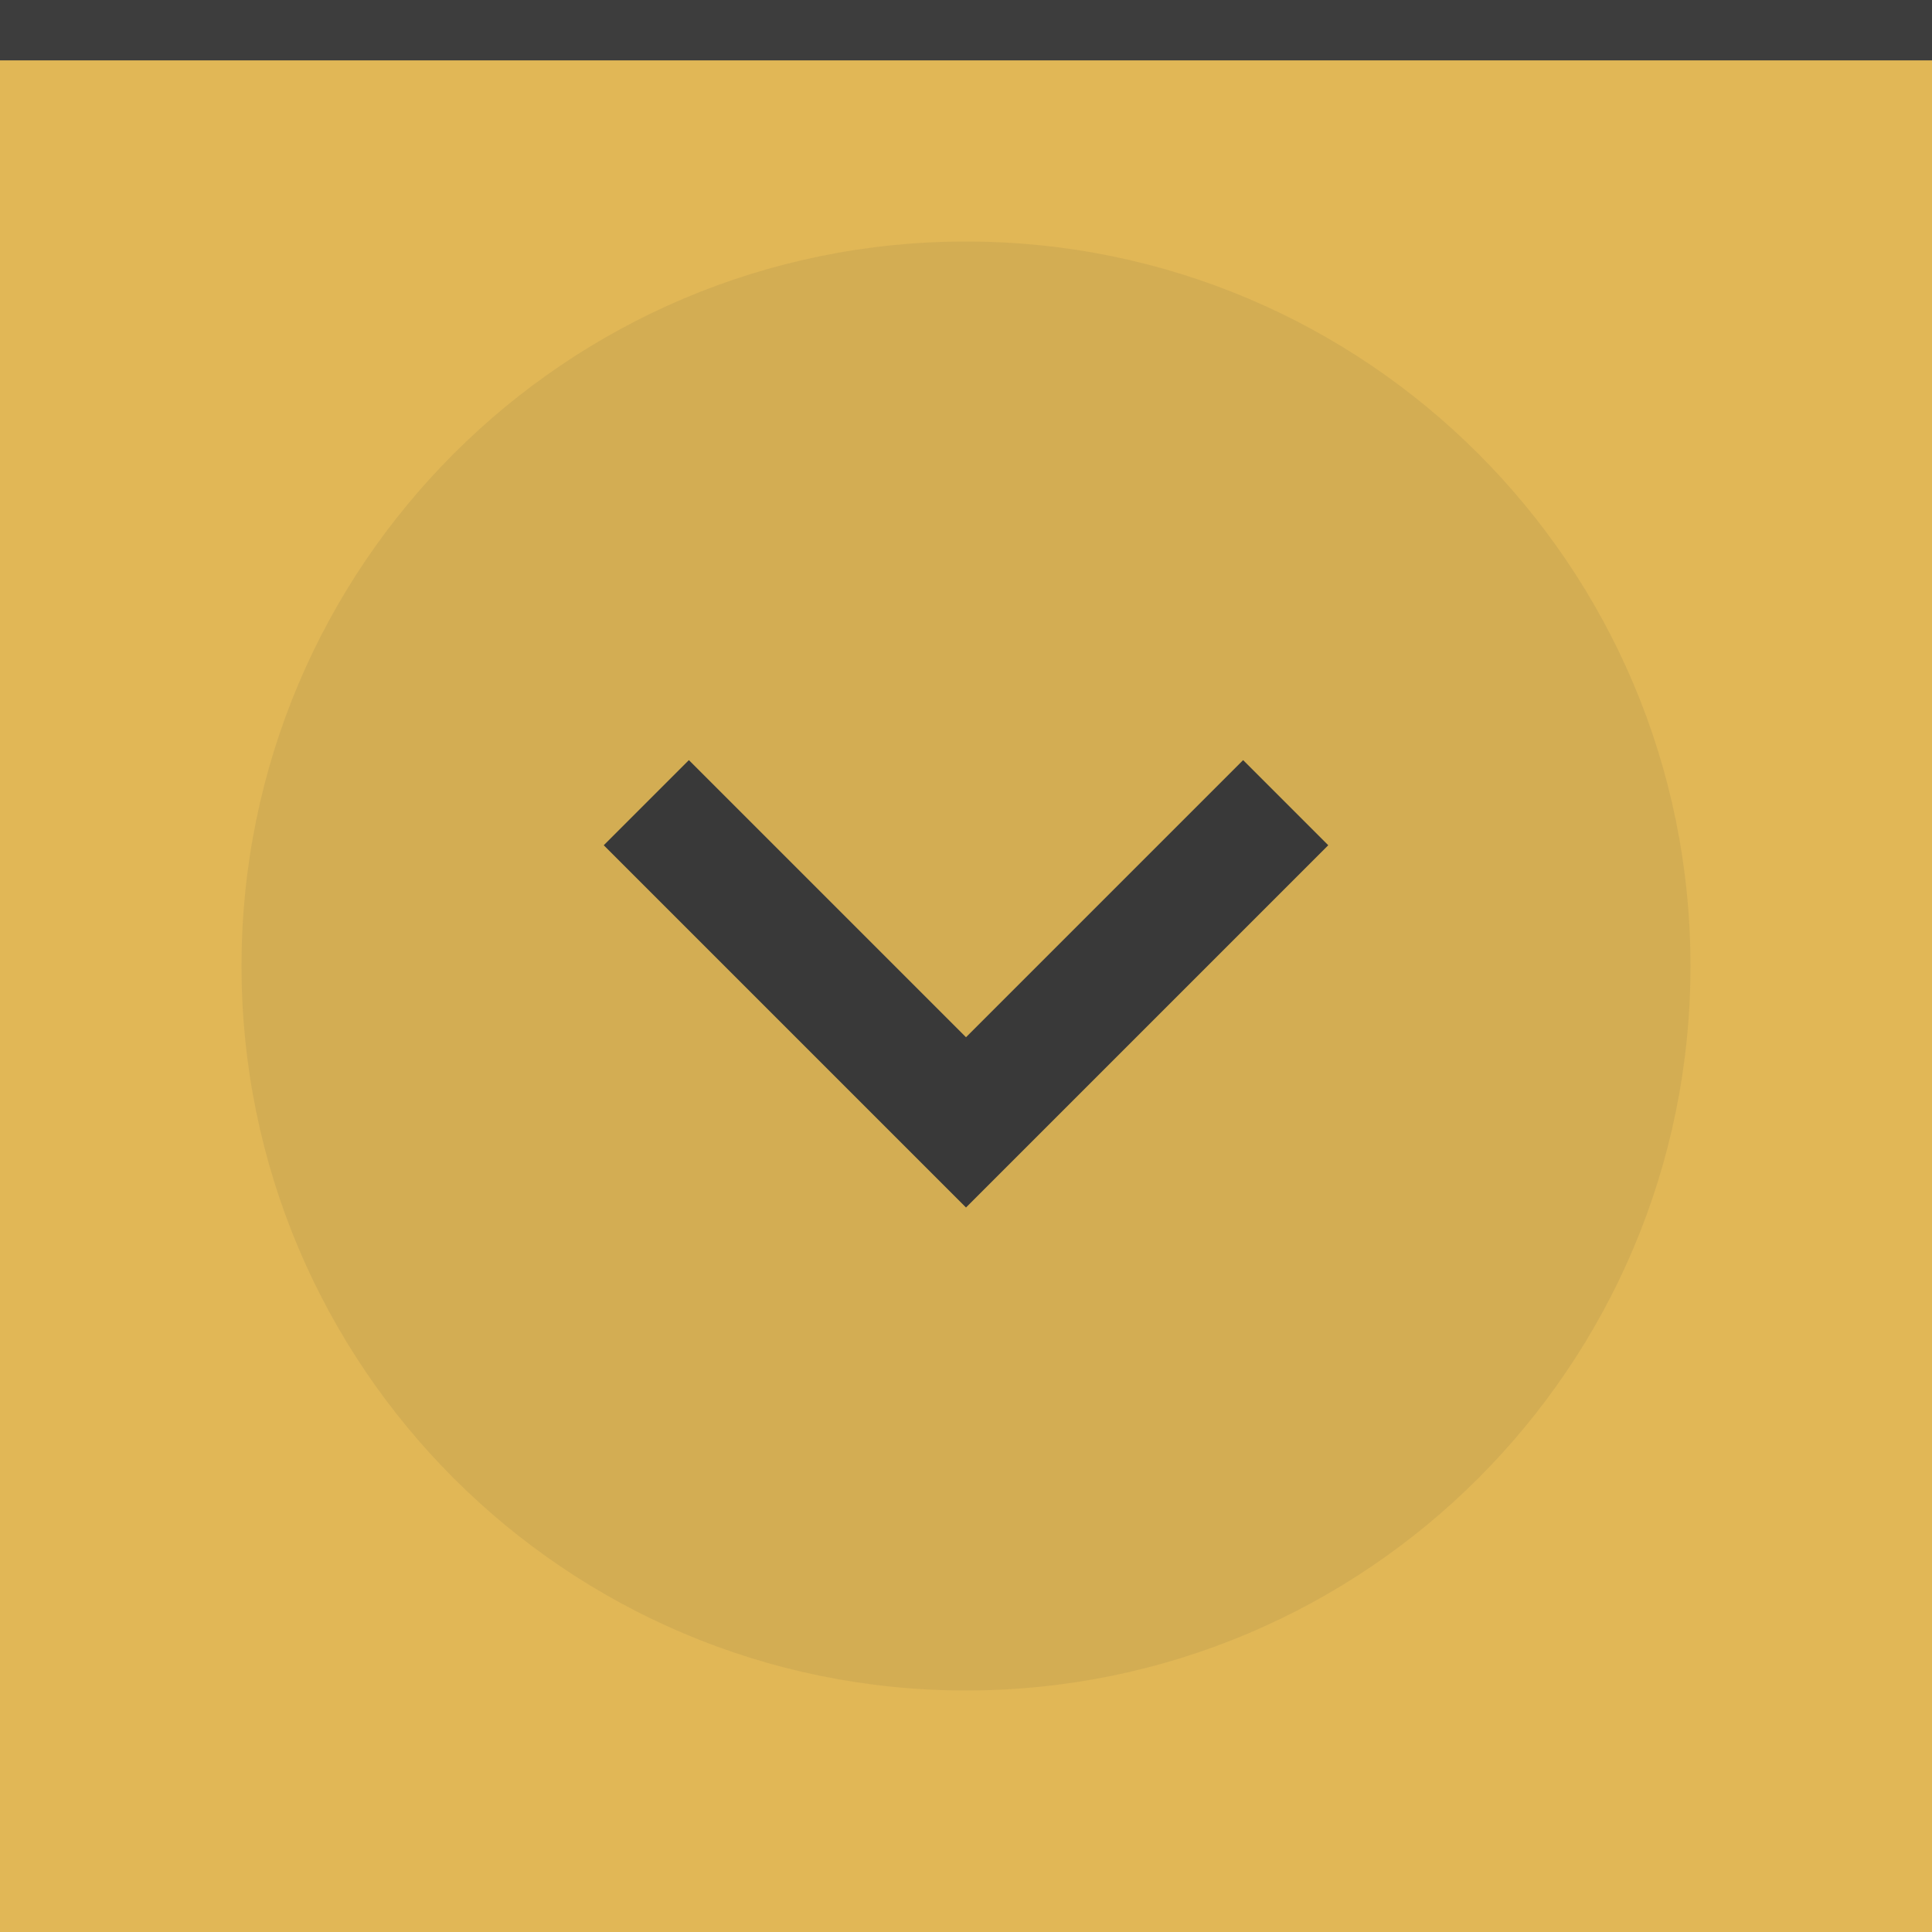
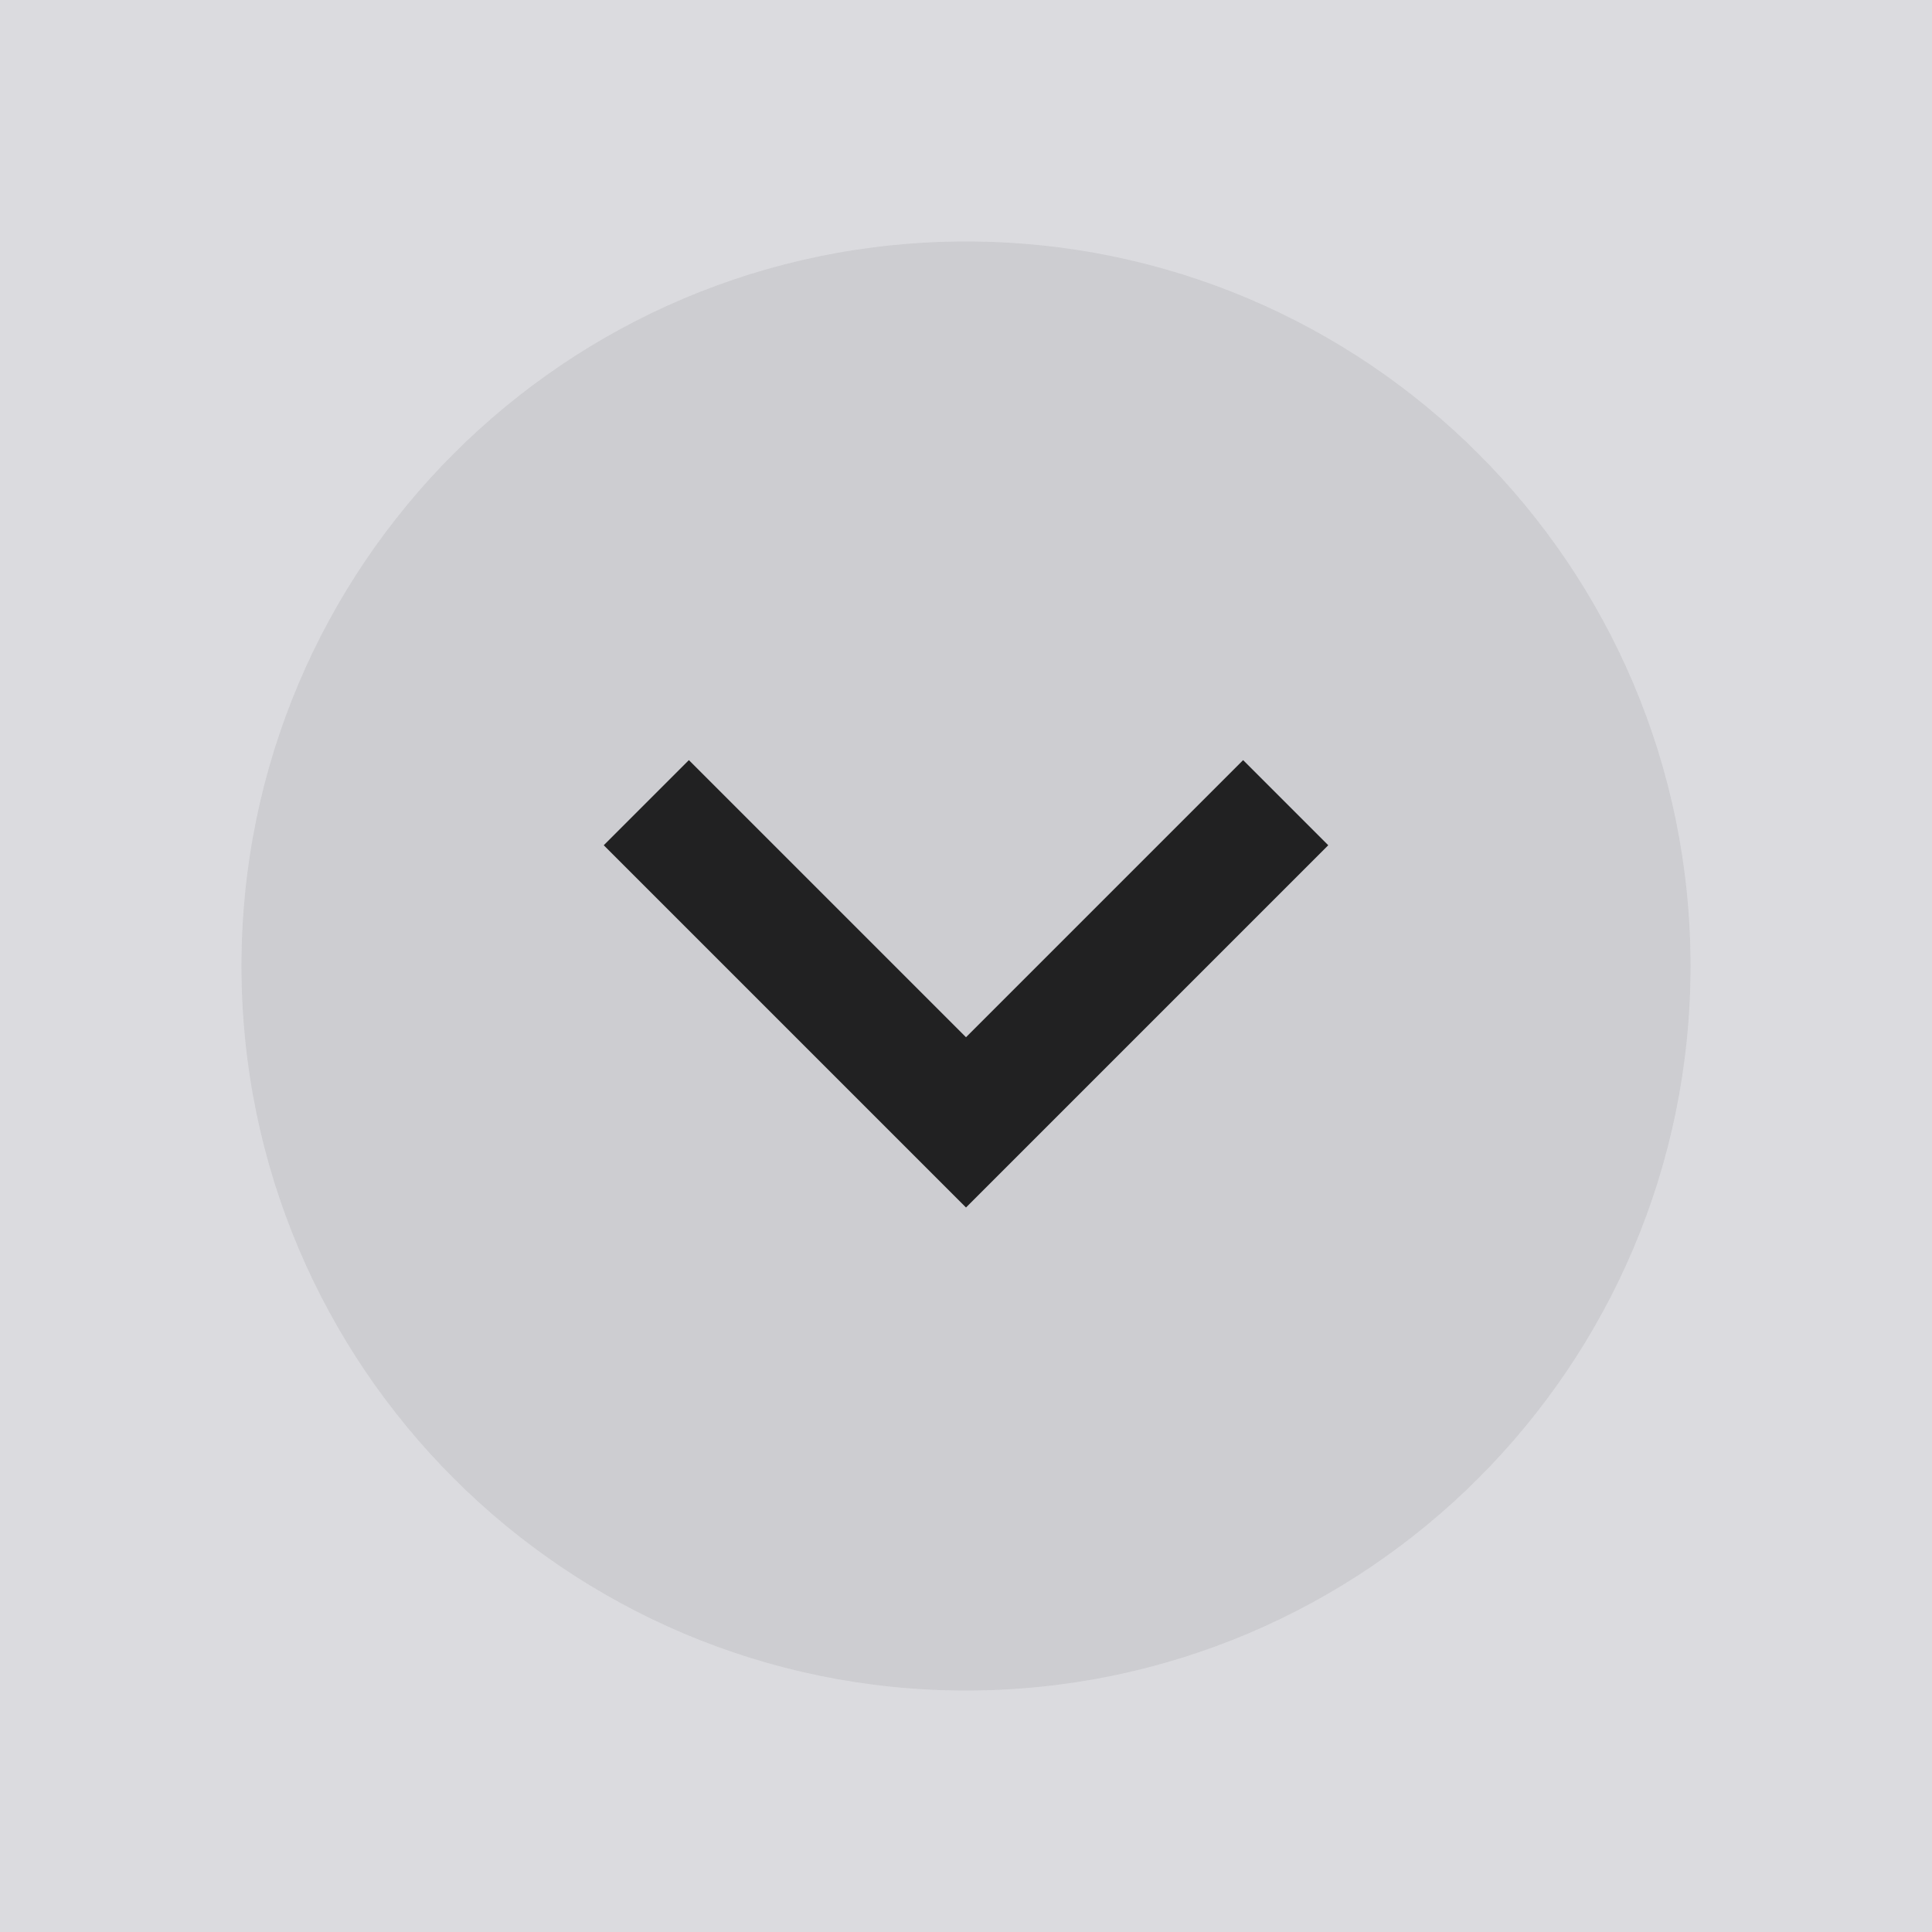
<svg xmlns="http://www.w3.org/2000/svg" width="32" height="32" viewBox="0 0 32 32">
-   <rect width="32" height="32" fill="#e1b756" />
-   <rect width="32" height="1" fill="#3d3d3d" />
-   <g fill="#393939">
+   <rect width="32" height="32" fill="#dbdbdf" />
+   <g fill="#212122">
    <circle cx="16" cy="16" r="12" opacity="0.08" />
    <path d="m22 14-1.41-1.41-4.59 4.59-4.59-4.59-1.41 1.41l6 6z" />
  </g>
</svg>
